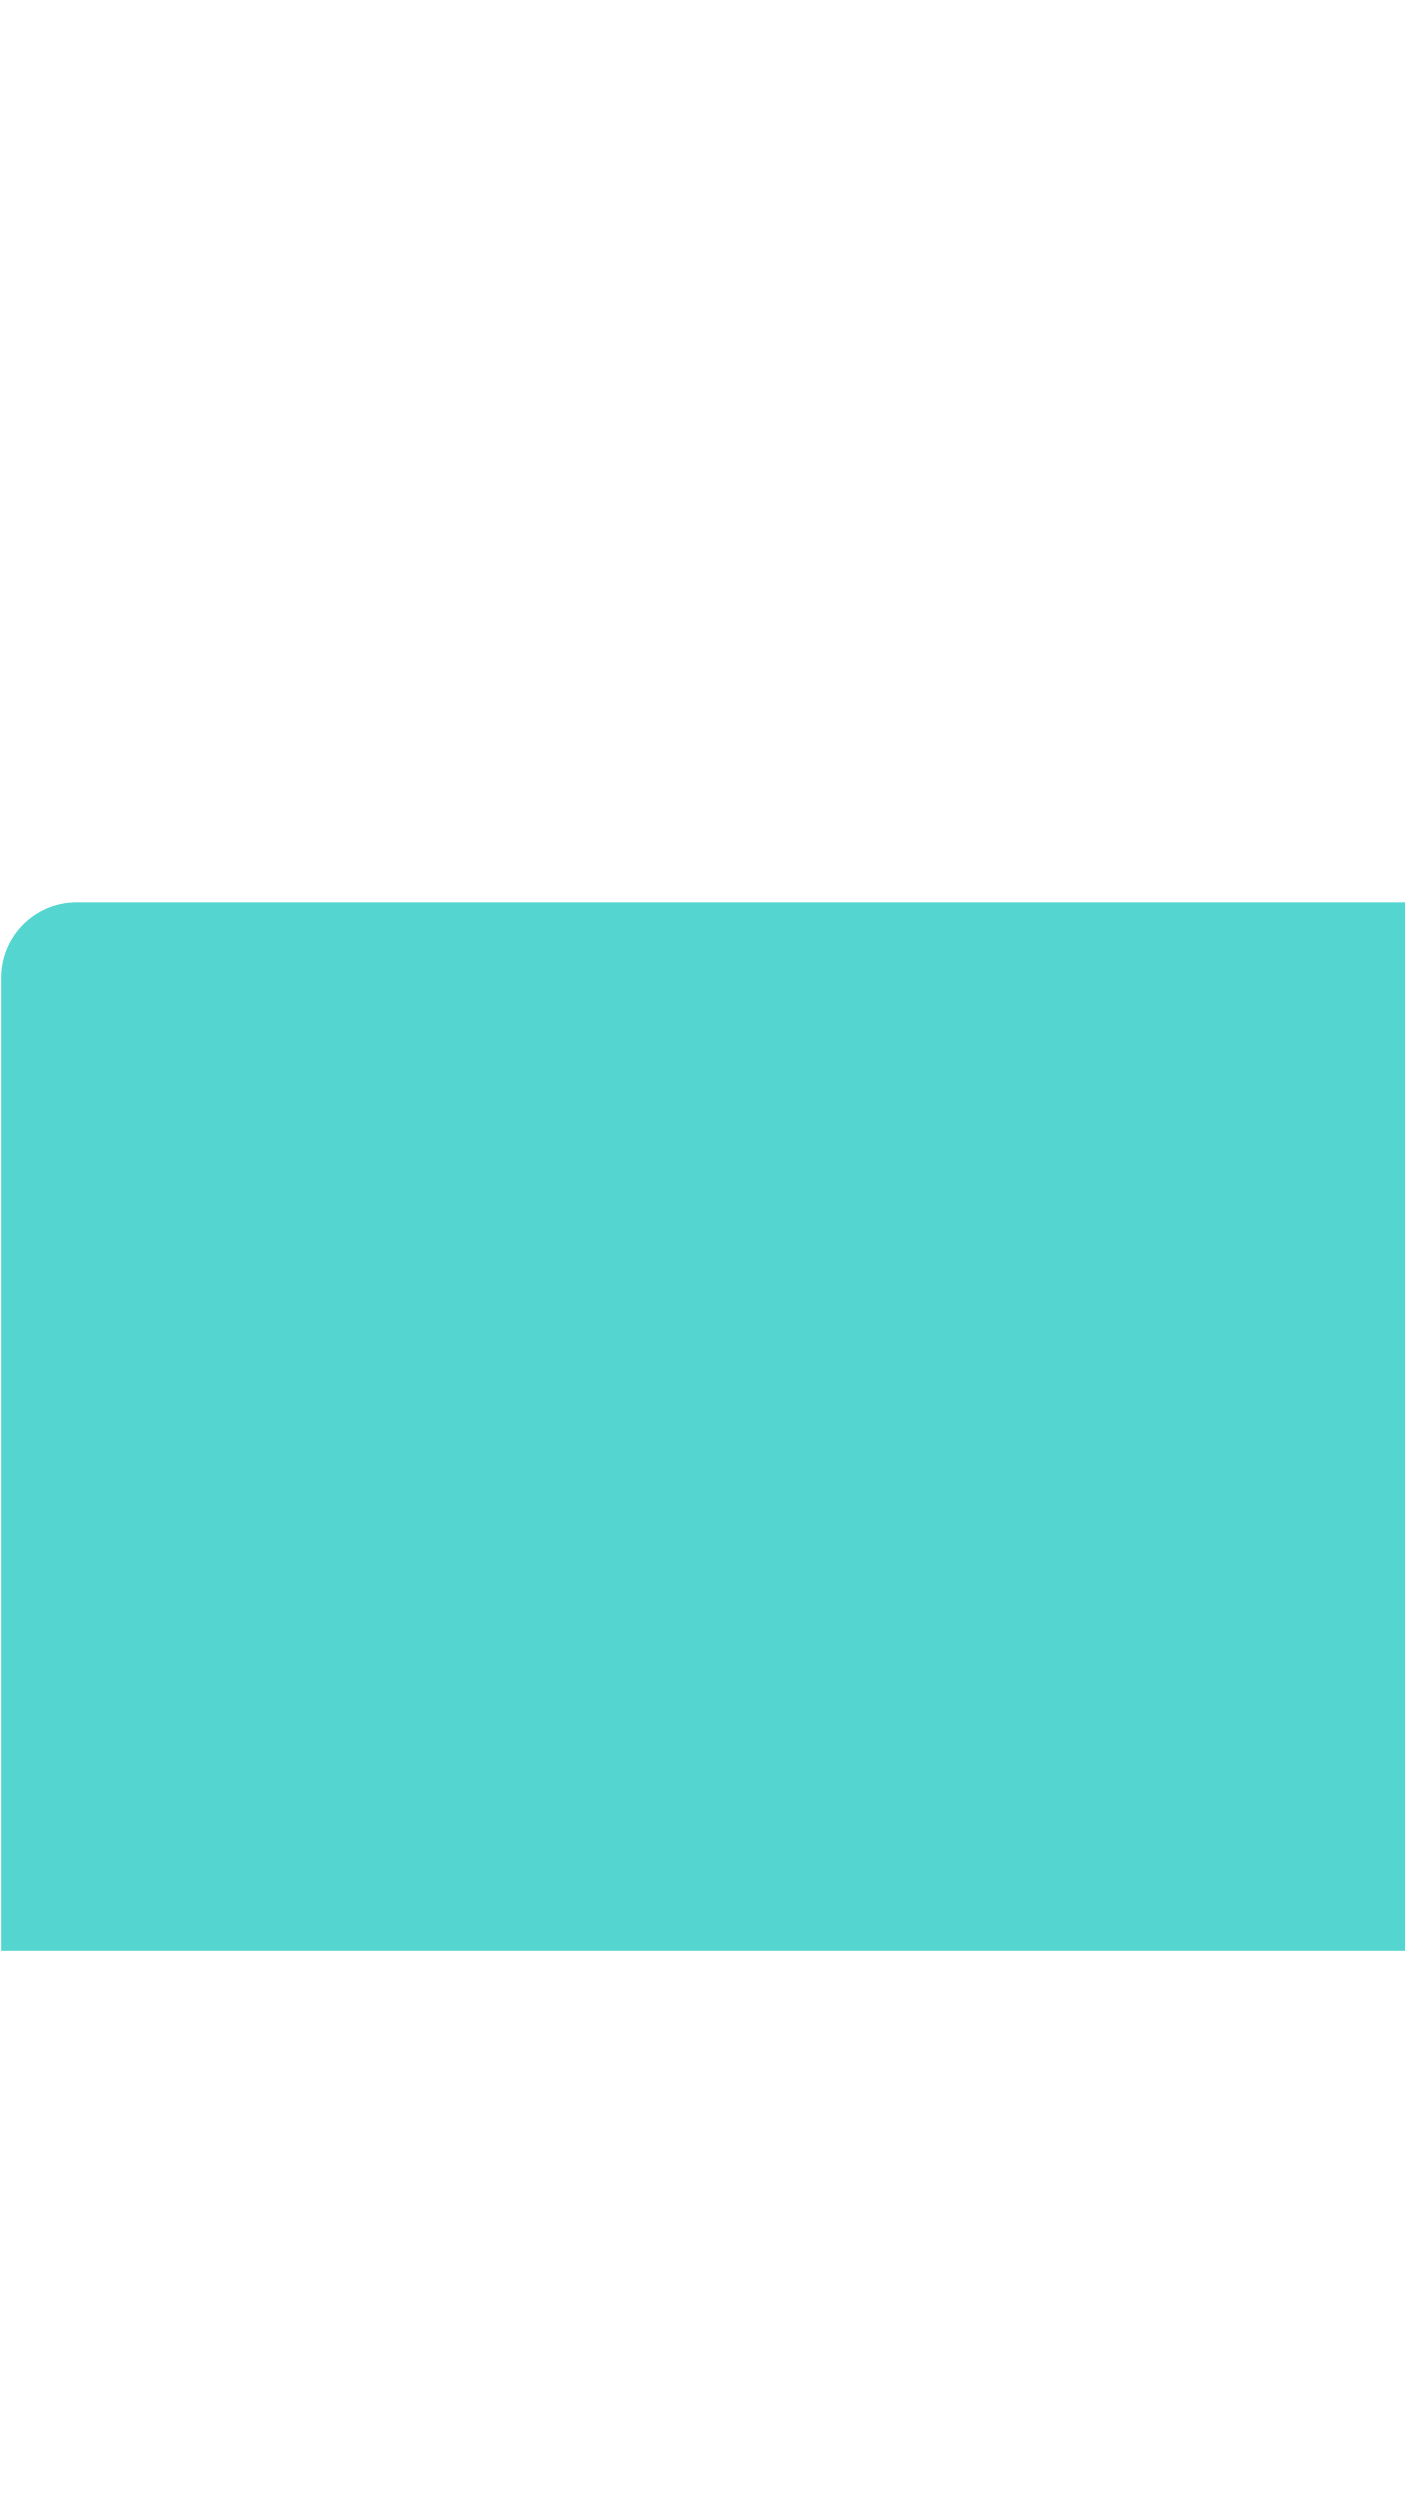
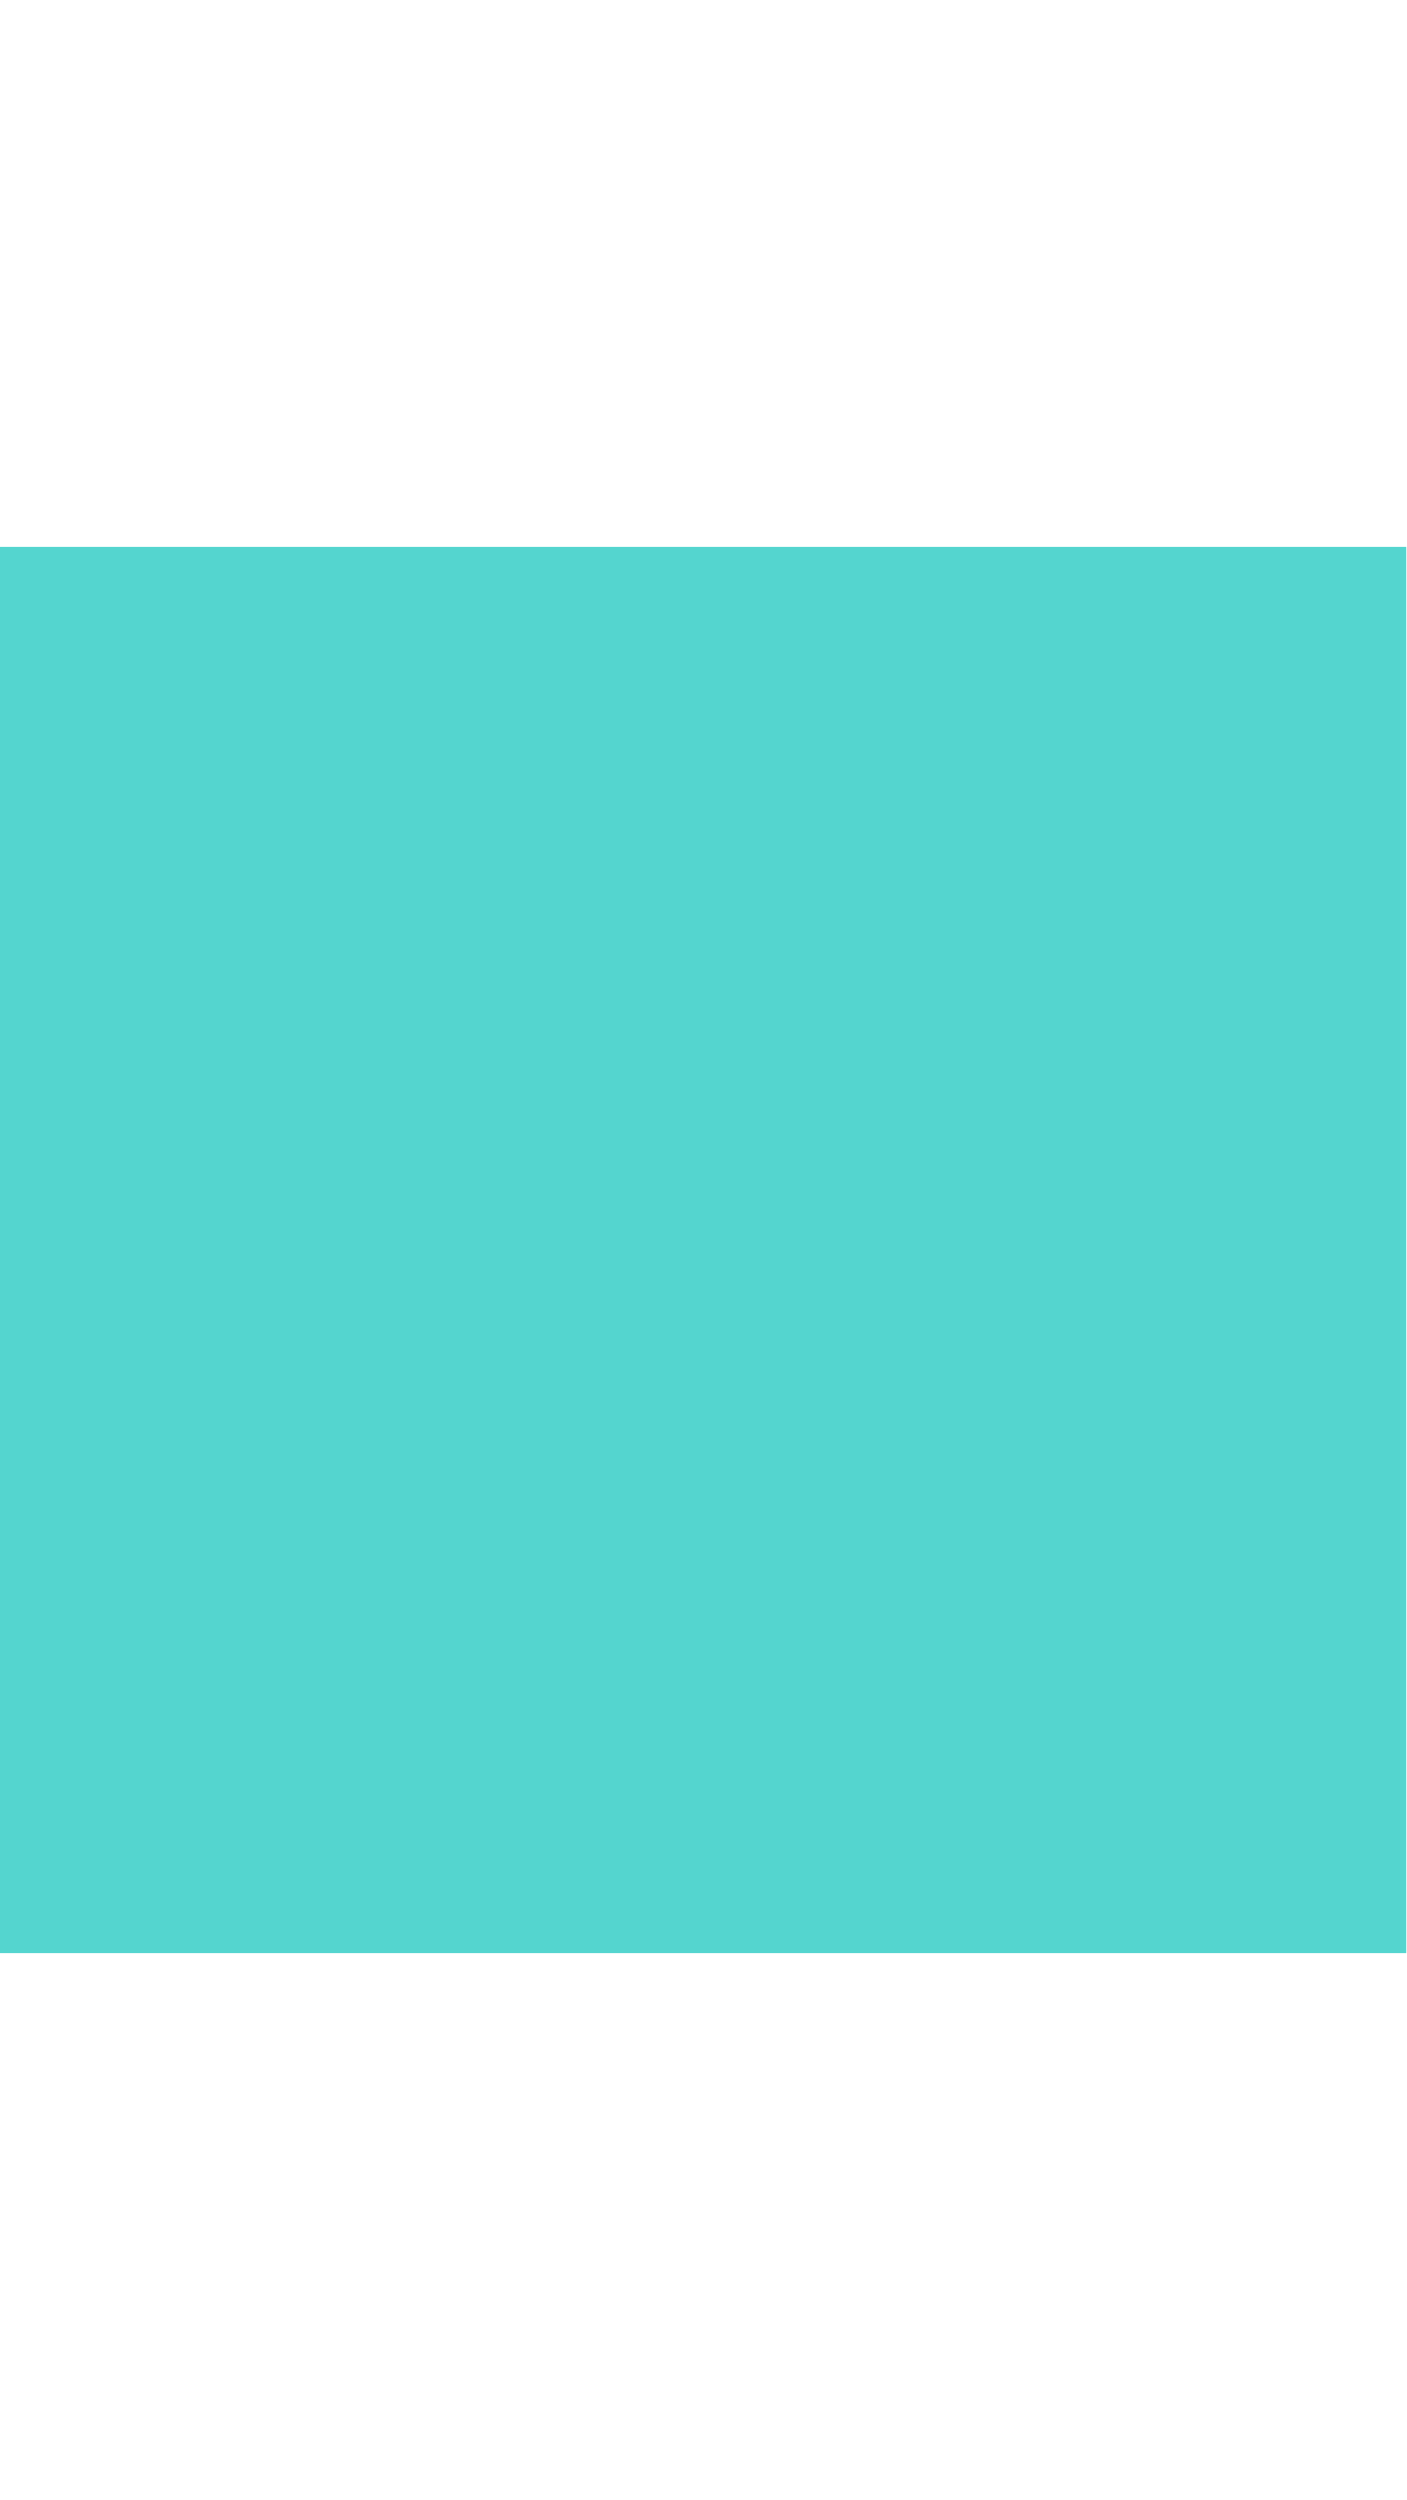
<svg xmlns="http://www.w3.org/2000/svg" width="1080" zoomAndPan="magnify" viewBox="0 0 600 600" height="1920" preserveAspectRatio="xMidYMid meet" version="1.0">
  <defs>
-     <clipPath id="b27d023276">
+     <clipPath id="2be0c38e63">
      <path d="M 0.5 151.656 L 599.5 151.656 L 599.5 599 L 0.5 599 Z M 0.5 151.656 " clip-rule="nonzero" />
    </clipPath>
-     <clipPath id="3b7729f34a">
+     <clipPath id="dbfaf4f148">
      <path d="M 32.695 151.656 L 776.953 151.656 C 794.738 151.656 809.152 166.07 809.152 183.852 L 809.152 1253.754 C 809.152 1271.535 794.738 1285.949 776.953 1285.949 L 32.695 1285.949 C 14.914 1285.949 0.5 1271.535 0.5 1253.754 L 0.5 183.852 C 0.5 166.07 14.914 151.656 32.695 151.656 Z M 32.695 151.656 " clip-rule="nonzero" />
    </clipPath>
-     <clipPath id="9fe1aa5c98">
+     <clipPath id="9f32302db3">
      <path d="M 0.5 0.656 L 599.5 0.656 L 599.5 448 L 0.5 448 Z M 0.5 0.656 " clip-rule="nonzero" />
    </clipPath>
-     <clipPath id="000be64573">
+     <clipPath id="28b46c6c07">
      <path d="M 32.695 0.656 L 776.953 0.656 C 794.738 0.656 809.152 15.07 809.152 32.852 L 809.152 1102.754 C 809.152 1120.535 794.738 1134.949 776.953 1134.949 L 32.695 1134.949 C 14.914 1134.949 0.5 1120.535 0.5 1102.754 L 0.5 32.852 C 0.5 15.07 14.914 0.656 32.695 0.656 Z M 32.695 0.656 " clip-rule="nonzero" />
    </clipPath>
-     <clipPath id="9b1dd7df30">
+     <clipPath id="a09f0fbe4b">
      <rect x="0" width="600" y="0" height="448" />
    </clipPath>
  </defs>
-   <g clip-path="url(#b27d023276)">
-     <g clip-path="url(#3b7729f34a)">
+   <rect x="0" y="0" width="600" height="600" fill="#54d5cf" />
+   <g clip-path="url(#2be0c38e63)">
+     <g clip-path="url(#dbfaf4f148)">
      <g transform="matrix(1, 0, 0, 1, 0.000000000000000056, 151)">
-         <g clip-path="url(#9b1dd7df30)">
-           <g clip-path="url(#9fe1aa5c98)">
-             <g clip-path="url(#000be64573)">
+         <g clip-path="url(#a09f0fbe4b)">
+           <g clip-path="url(#9f32302db3)">
+             <g clip-path="url(#28b46c6c07)">
              <path fill="#54d5cf" d="M 0.5 0.656 L 809.152 0.656 L 809.152 1134.664 L 0.5 1134.664 Z M 0.5 0.656 " fill-opacity="1" fill-rule="nonzero" />
            </g>
          </g>
        </g>
      </g>
    </g>
  </g>
</svg>
